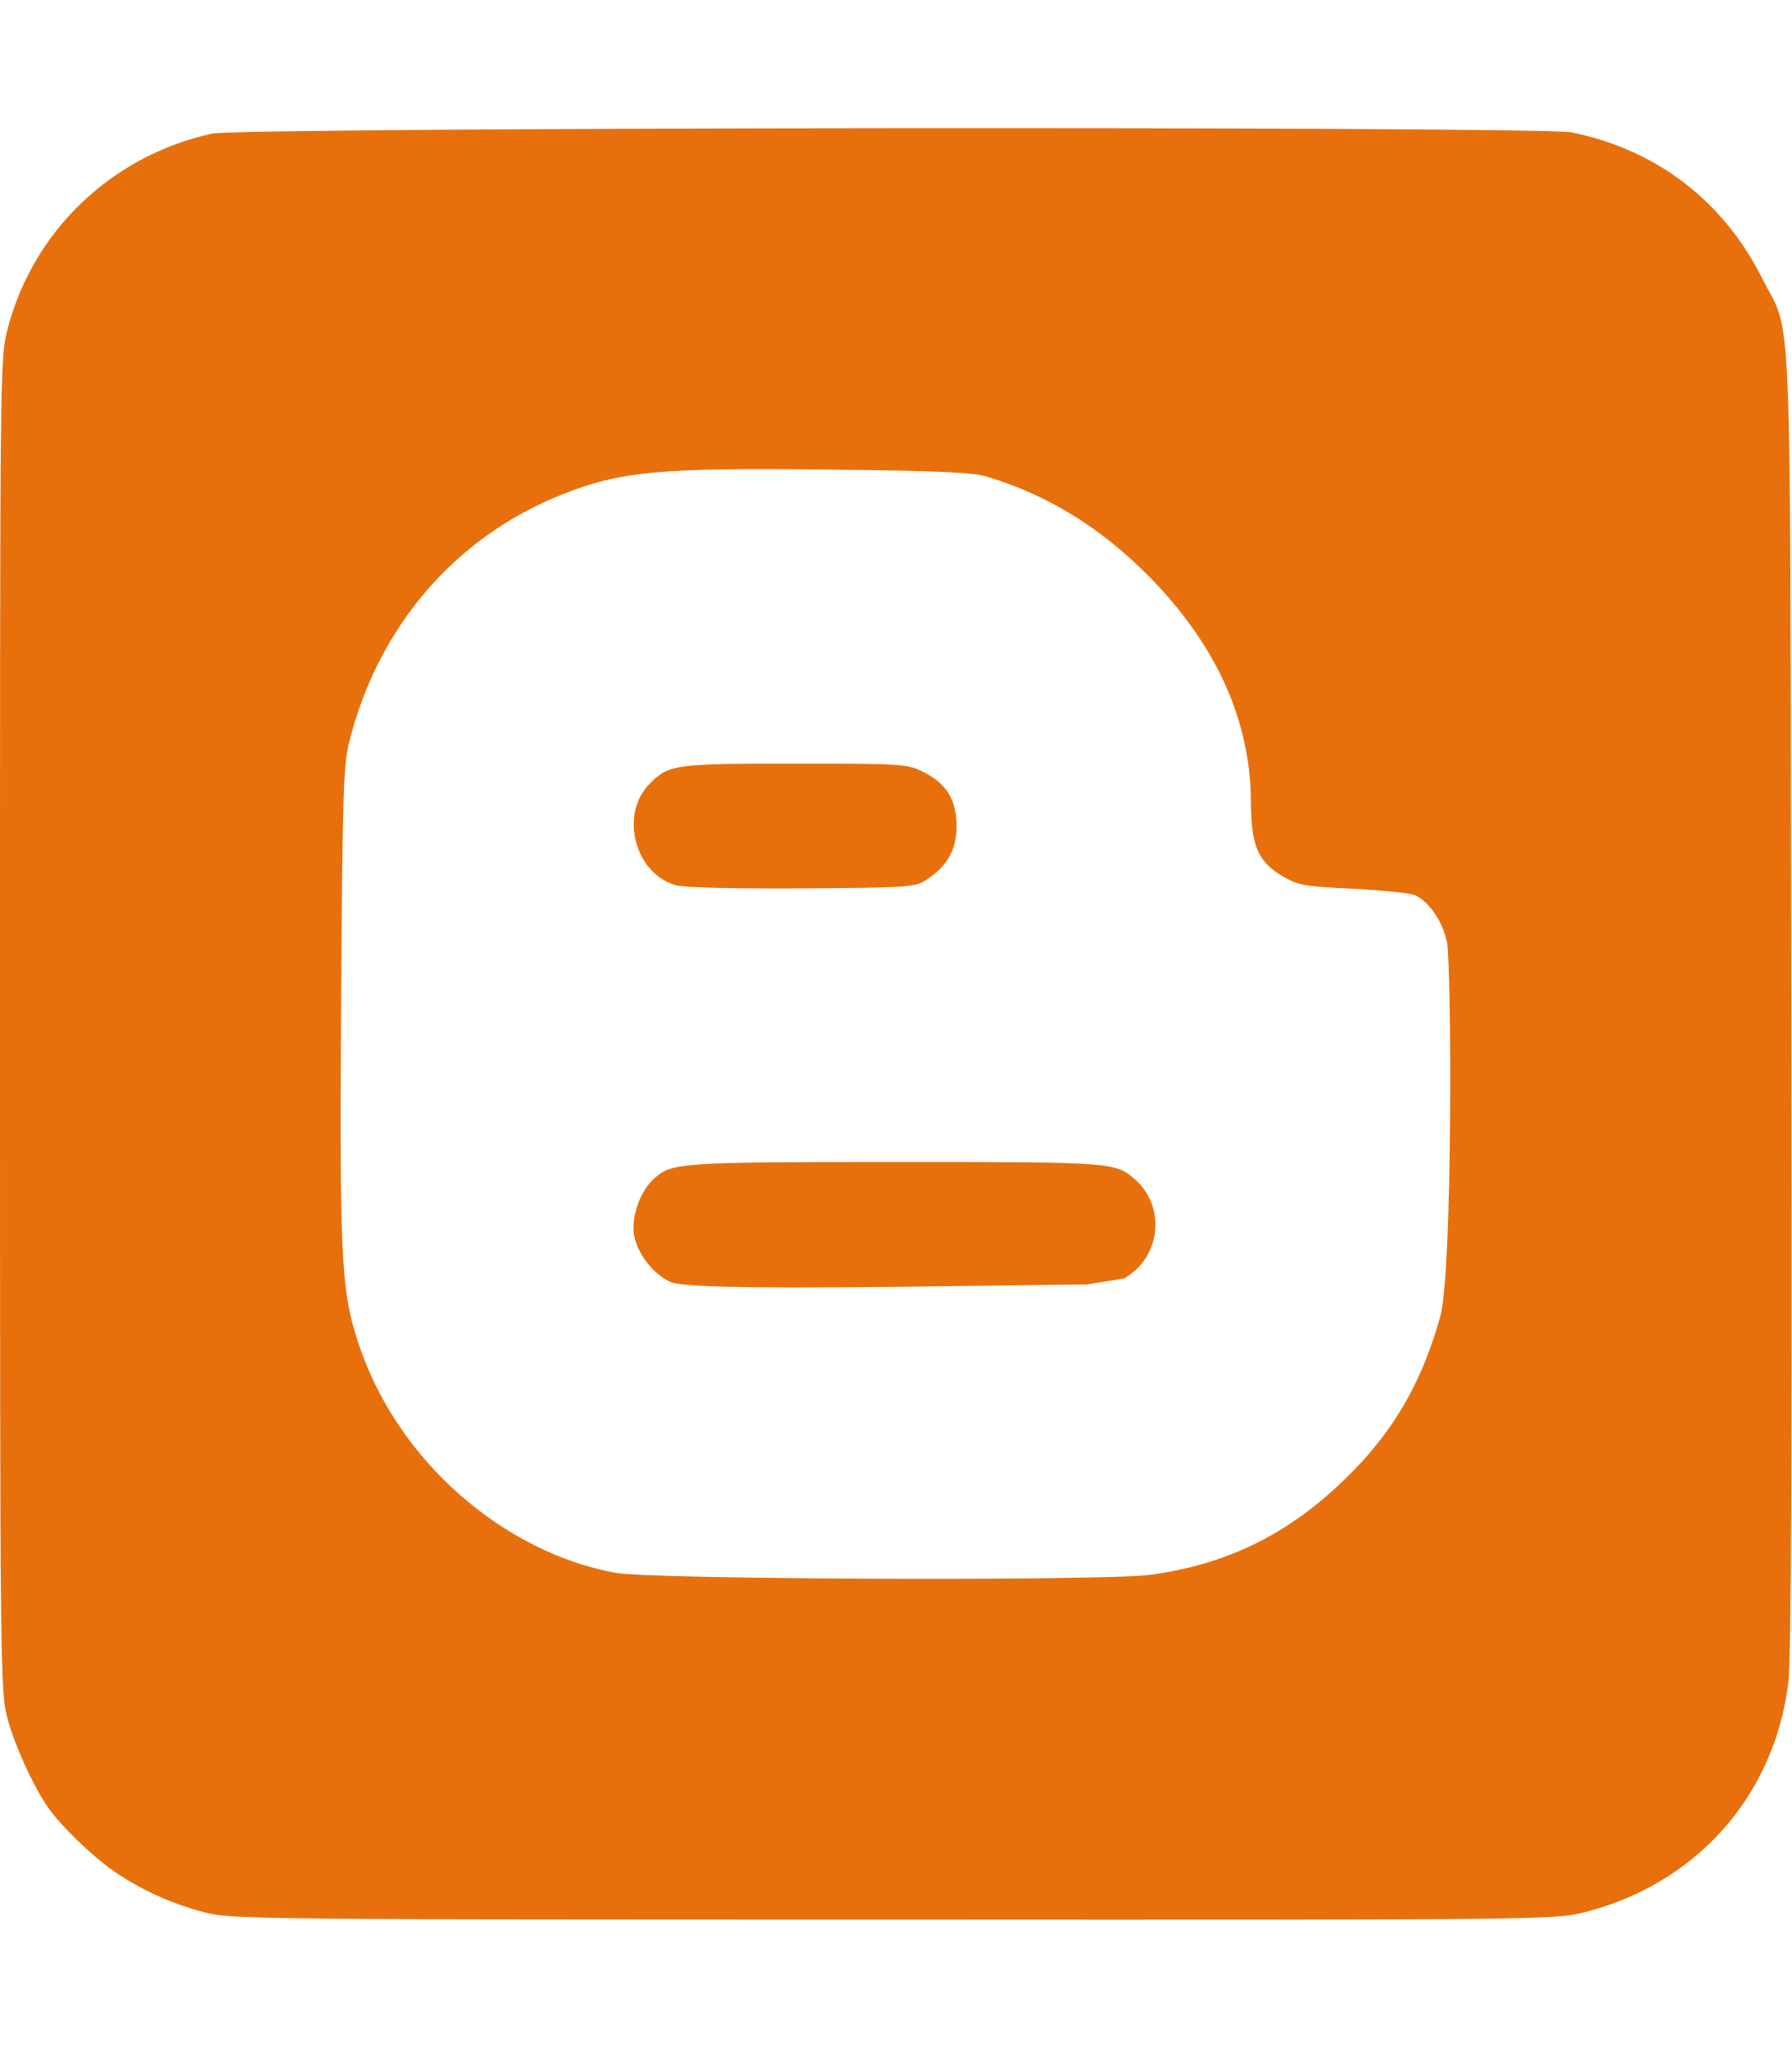
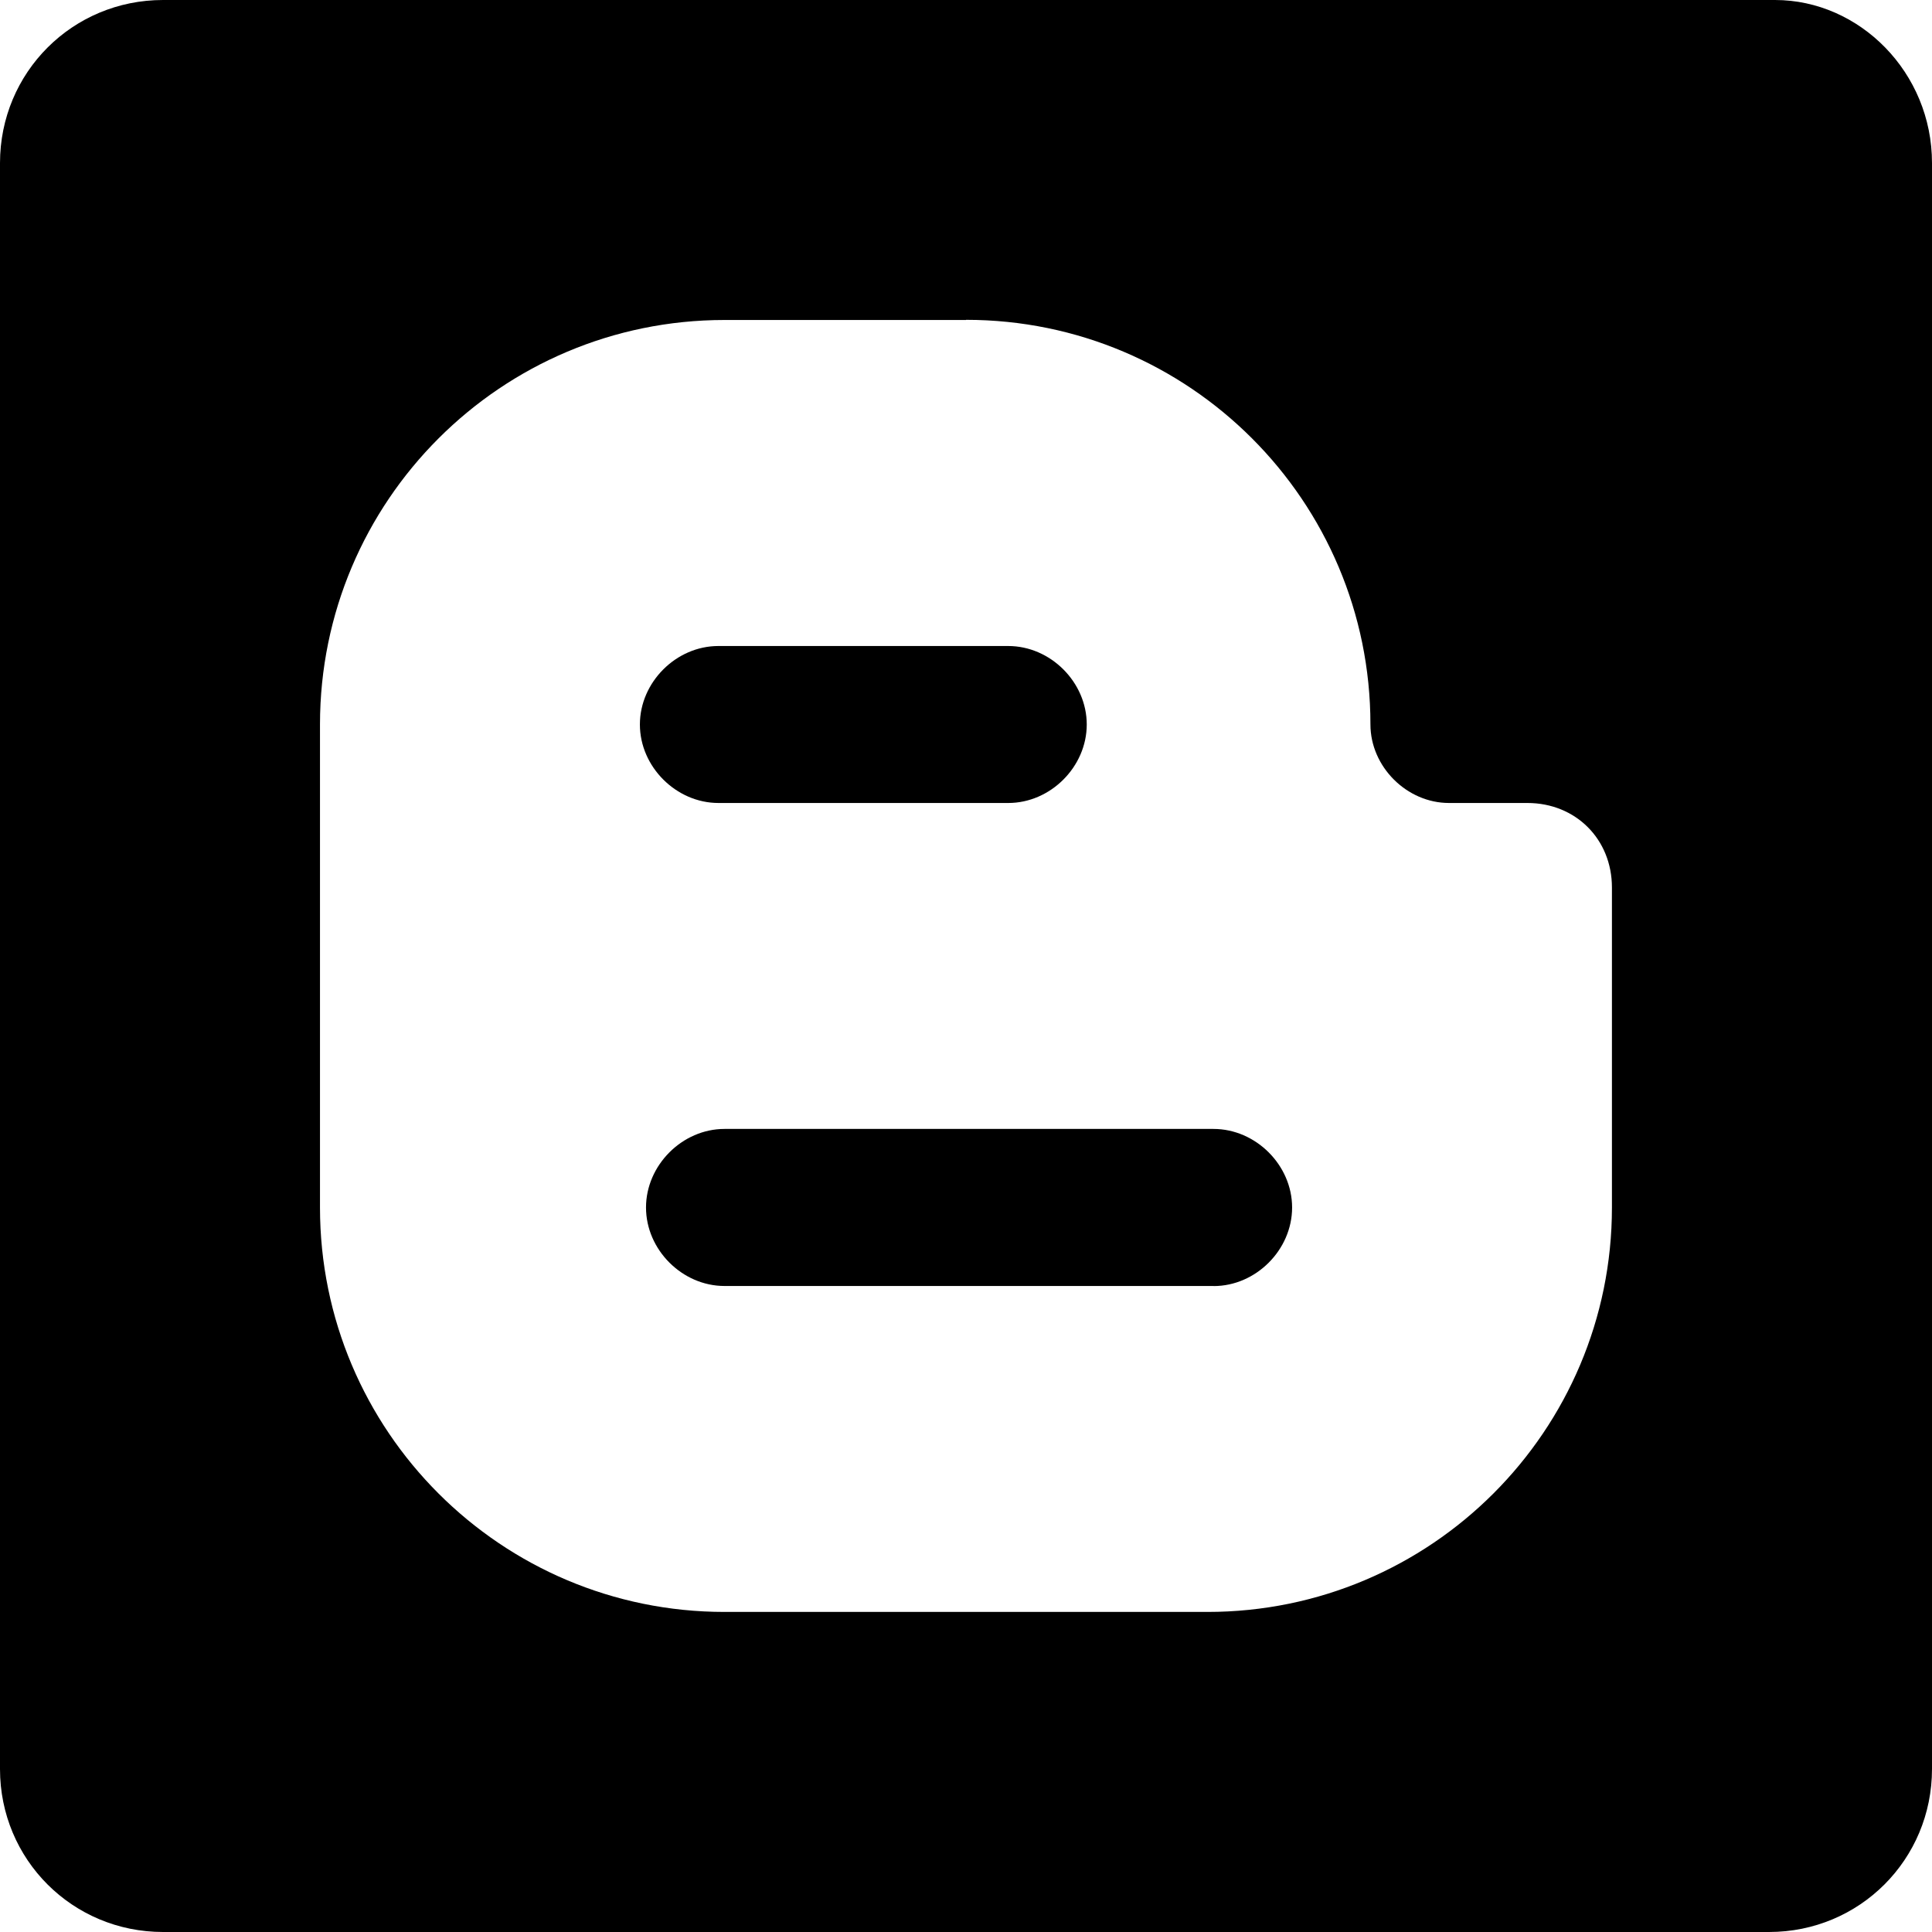
- <svg xmlns="http://www.w3.org/2000/svg" viewBox="0 0 448 512">
-   <path fill="#e7700d" d="M162.4 196c4.8-4.9 6.2-5.1 36.4-5.1 27.2 0 28.1 .1 32.1 2.1 5.8 2.9 8.3 7 8.3 13.6 0 5.9-2.4 10-7.6 13.4-2.8 1.8-4.5 1.9-31.1 2.1-16.4 .1-29.5-.2-31.5-.8-10.3-2.9-14.1-17.7-6.6-25.3zm61.4 94.5c-53.9 0-55.8 .2-60.2 4.1-3.5 3.1-5.7 9.4-5.1 13.9 .7 4.7 4.8 10.1 9.2 12 2.2 1 14.1 1.7 56.3 1.2l47.9-.6 9.2-1.5c9-5.1 10.5-17.4 3.1-24.4-5.3-4.7-5-4.7-60.4-4.7zm223.4 130.1c-3.5 28.4-23 50.4-51.1 57.5-7.2 1.8-9.7 1.9-172.9 1.8-157.8 0-165.9-.1-172-1.8-8.4-2.2-15.6-5.5-22.3-10-5.6-3.8-13.9-11.8-17-16.4-3.8-5.6-8.2-15.3-10-22C.1 423 0 420.3 0 256.3 0 93.2 0 89.7 1.8 82.6 8.1 57.9 27.7 39 53 33.4c7.3-1.6 332.1-1.9 340-.3 21.2 4.3 37.9 17.1 47.6 36.4 7.7 15.3 7-1.5 7.3 180.6 .2 115.8 0 164.5-.7 170.5zm-85.4-185.2c-1.1-5-4.2-9.6-7.7-11.5-1.1-.6-8-1.3-15.5-1.7-12.4-.6-13.8-.8-17.8-3.1-6.2-3.6-7.9-7.6-8-18.3 0-20.4-8.5-39.4-25.3-56.5-12-12.2-25.3-20.5-40.6-25.1-3.6-1.1-11.8-1.5-39.2-1.8-42.9-.5-52.5 .4-67.1 6.2-27 10.7-46.3 33.4-53.4 62.4-1.3 5.4-1.6 14.2-1.9 64.3-.4 62.8 0 72.1 4 84.5 9.7 30.7 37.1 53.4 64.6 58.4 9.2 1.7 122.2 2.1 133.7 .5 20.1-2.7 35.9-10.8 50.7-25.9 10.7-10.9 17.4-22.8 21.8-38.5 3.2-10.9 2.9-88.4 1.7-93.9z" />
+ <svg xmlns="http://www.w3.org/2000/svg" role="img" viewBox="0 0 24 24">
+   <path d="M21.976 24H2.026C.9 24 0 23.1 0 21.976V2.026C0 .9.9 0 2.025 0H22.05C23.1 0 24 .9 24 2.025v19.95C24 23.1 23.1 24 21.976 24zM12 3.975H9c-2.775 0-5.025 2.25-5.025 5.025v6c0 2.774 2.25 5.024 5.025 5.024h6c2.774 0 5.024-2.25 5.024-5.024v-3.975c0-.6-.45-1.05-1.05-1.05H18c-.524 0-.976-.45-.976-.976 0-2.776-2.25-5.026-5.024-5.026zm3.074 12H9c-.525 0-.975-.45-.975-.975s.45-.976.975-.976h6.074c.526 0 .977.45.977.976s-.45.976-.975.976zm-2.55-7.95c.527 0 .976.45.976.975s-.45.975-.975.975h-3.6c-.525 0-.976-.45-.976-.975s.45-.975.975-.975h3.6z" />
</svg>
